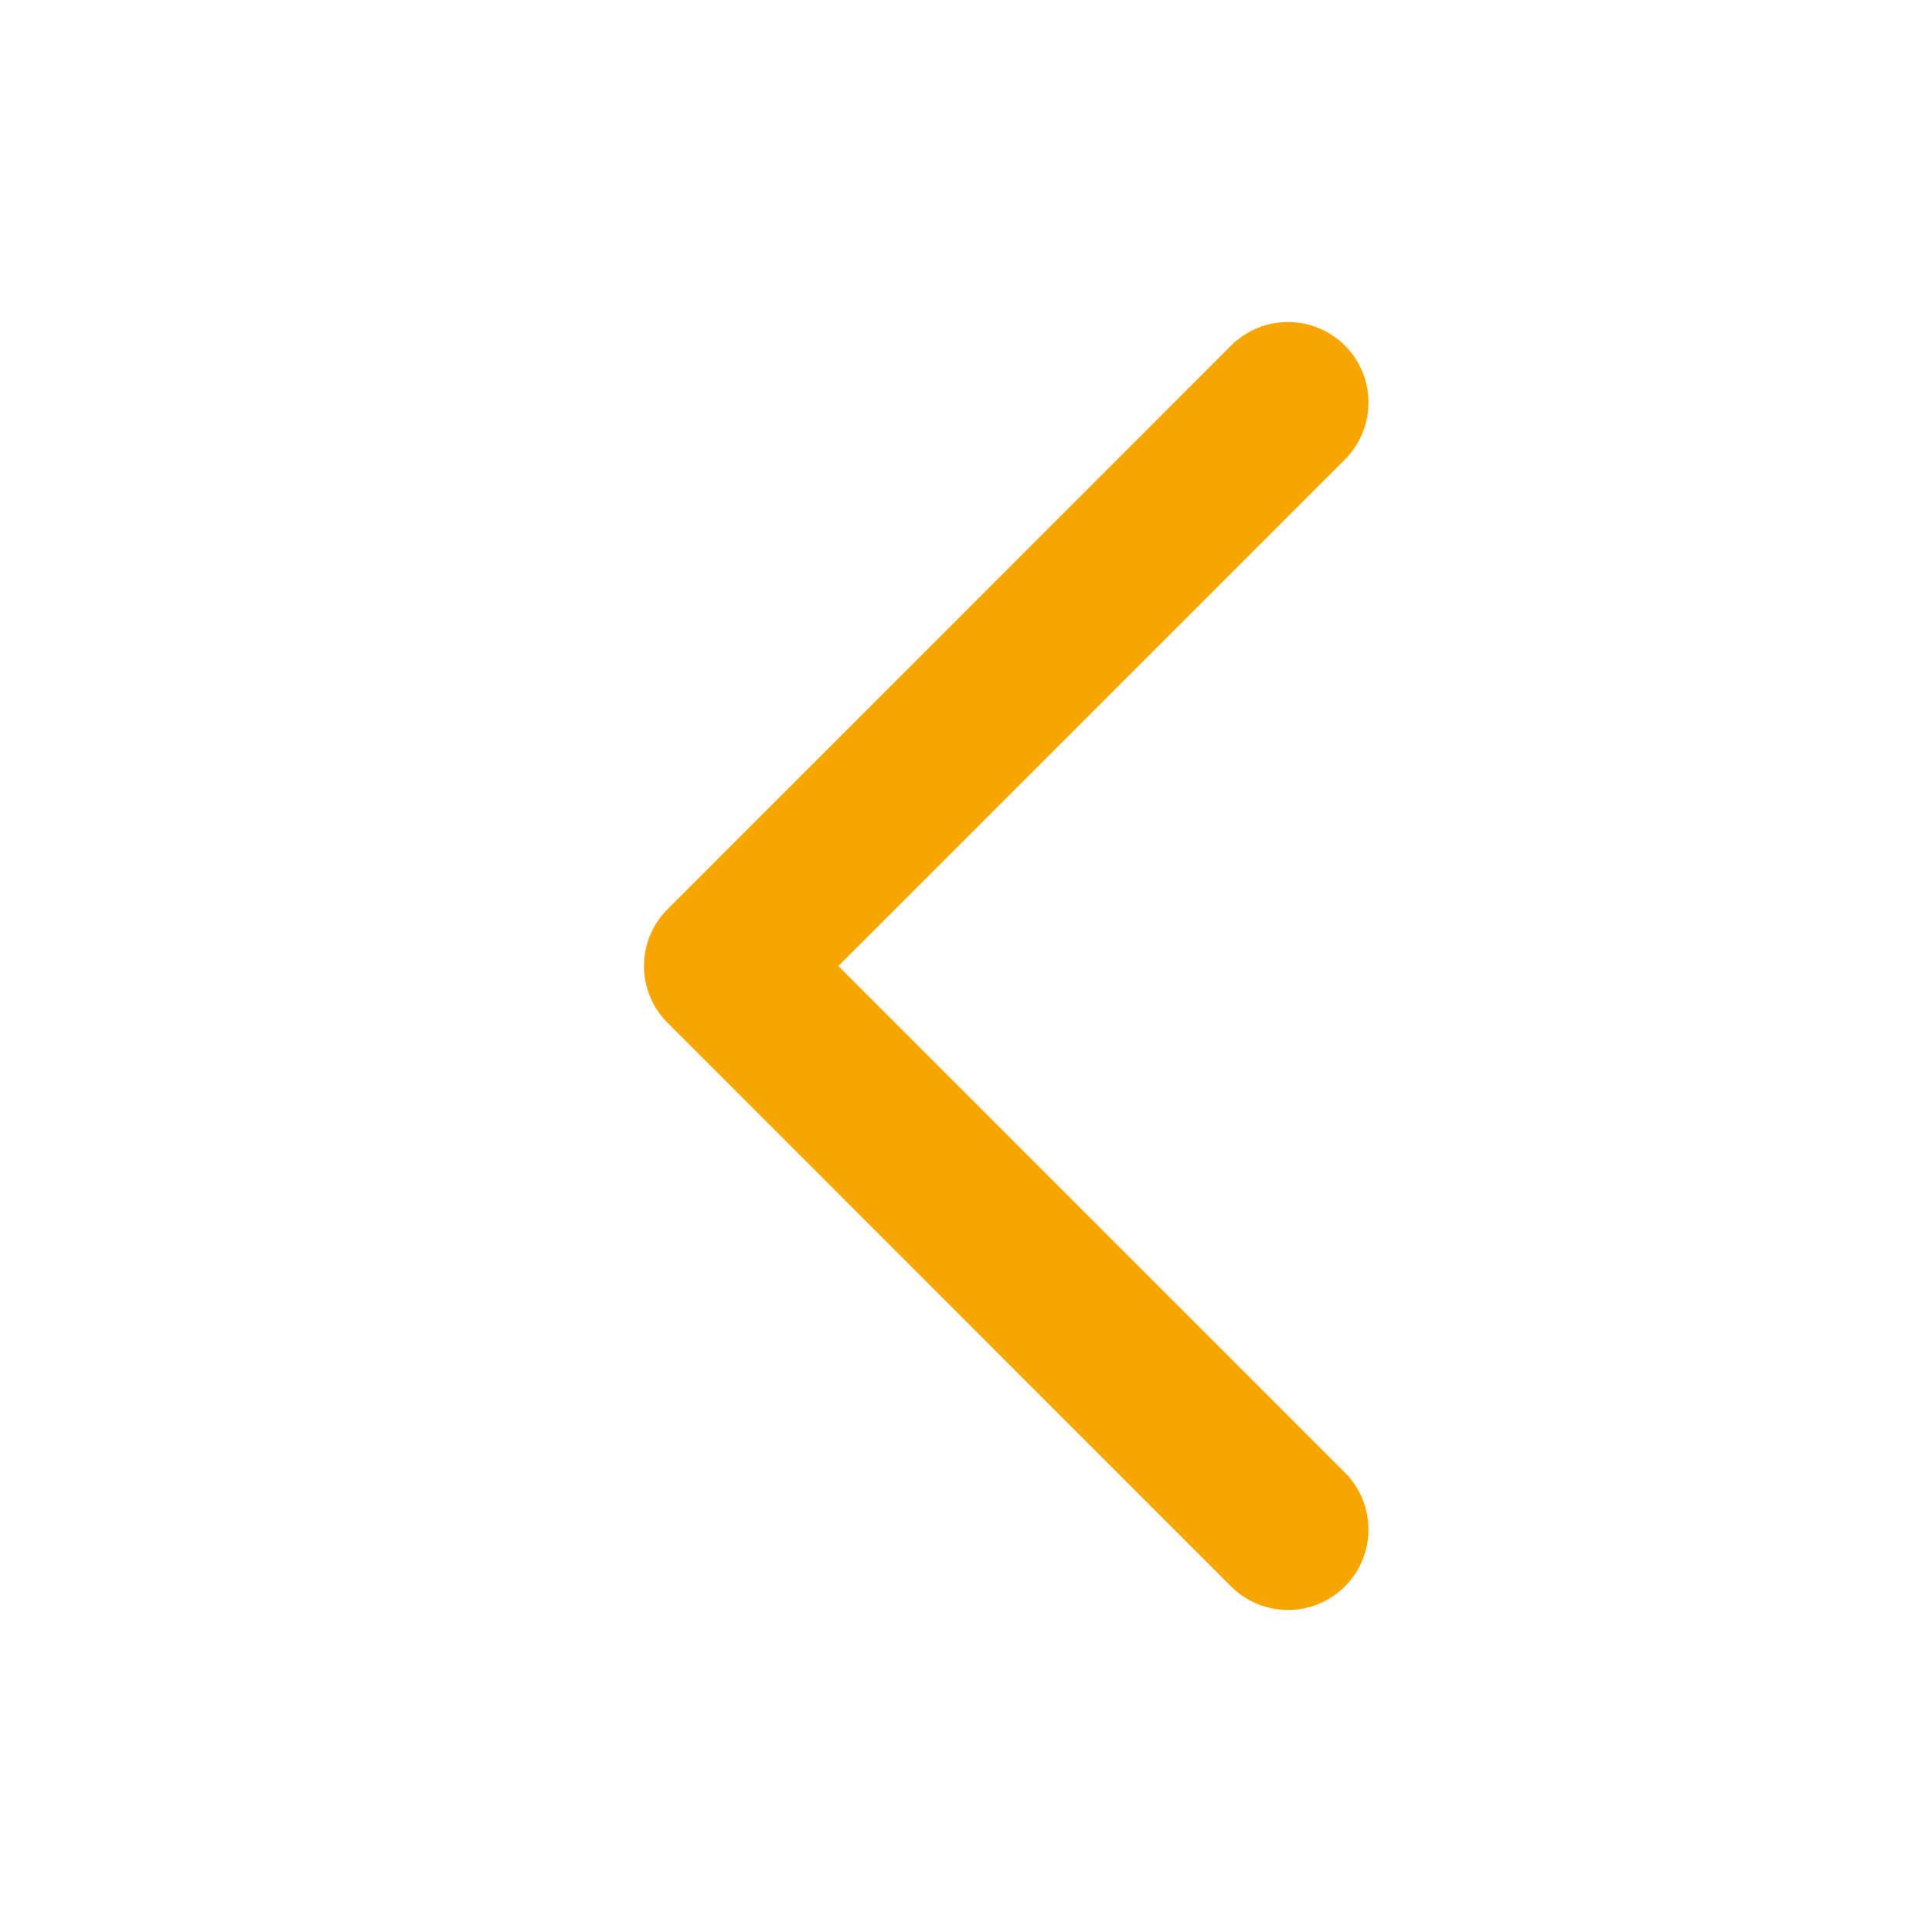
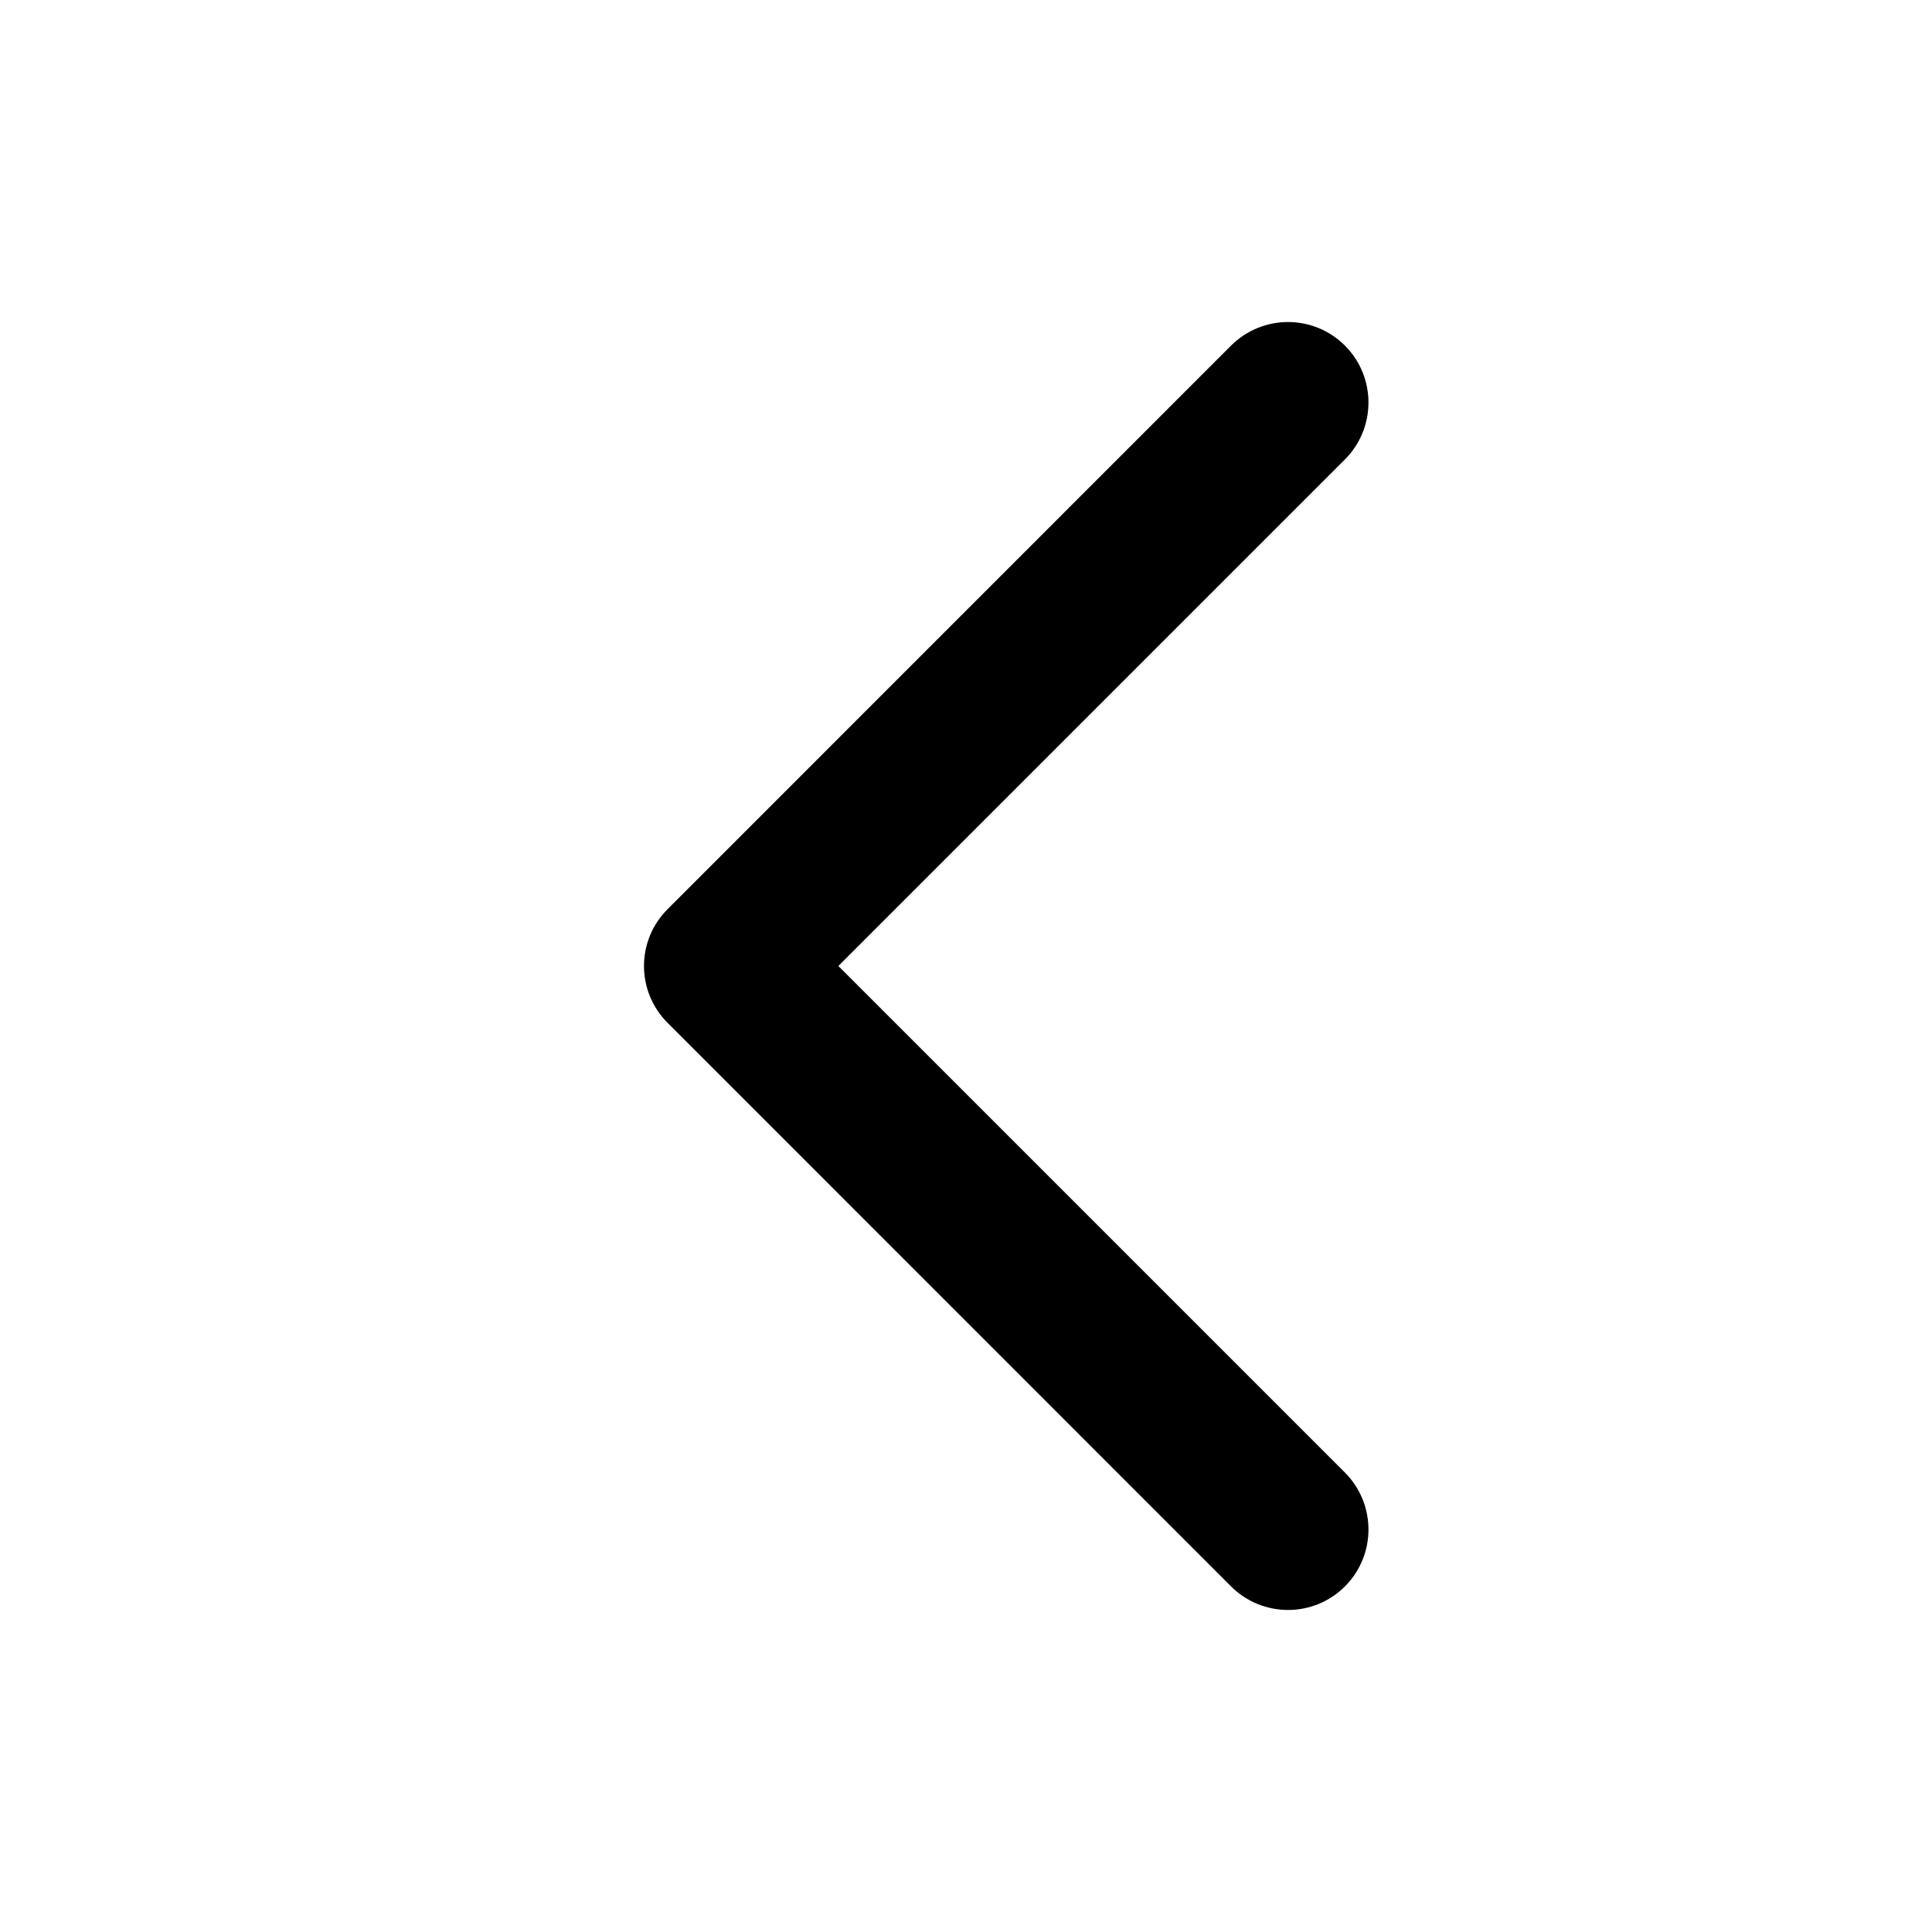
- <svg xmlns="http://www.w3.org/2000/svg" width="16" height="16" viewBox="0 0 16 16" fill="none">
-   <path fill-rule="evenodd" clip-rule="evenodd" d="M11.138 2.862C11.398 3.122 11.398 3.544 11.138 3.805L6.943 8L11.138 12.195C11.398 12.456 11.398 12.878 11.138 13.138C10.878 13.398 10.456 13.398 10.195 13.138L5.529 8.471C5.268 8.211 5.268 7.789 5.529 7.529L10.195 2.862C10.456 2.602 10.878 2.602 11.138 2.862Z" fill="#F7A600" />
+ <svg xmlns="http://www.w3.org/2000/svg" width="16" height="16" viewBox="0 0 16 16">
+   <path fill-rule="evenodd" clip-rule="evenodd" d="M11.138 2.862C11.398 3.122 11.398 3.544 11.138 3.805L6.943 8L11.138 12.195C11.398 12.456 11.398 12.878 11.138 13.138C10.878 13.398 10.456 13.398 10.195 13.138L5.529 8.471C5.268 8.211 5.268 7.789 5.529 7.529L10.195 2.862C10.456 2.602 10.878 2.602 11.138 2.862Z" />
</svg>
